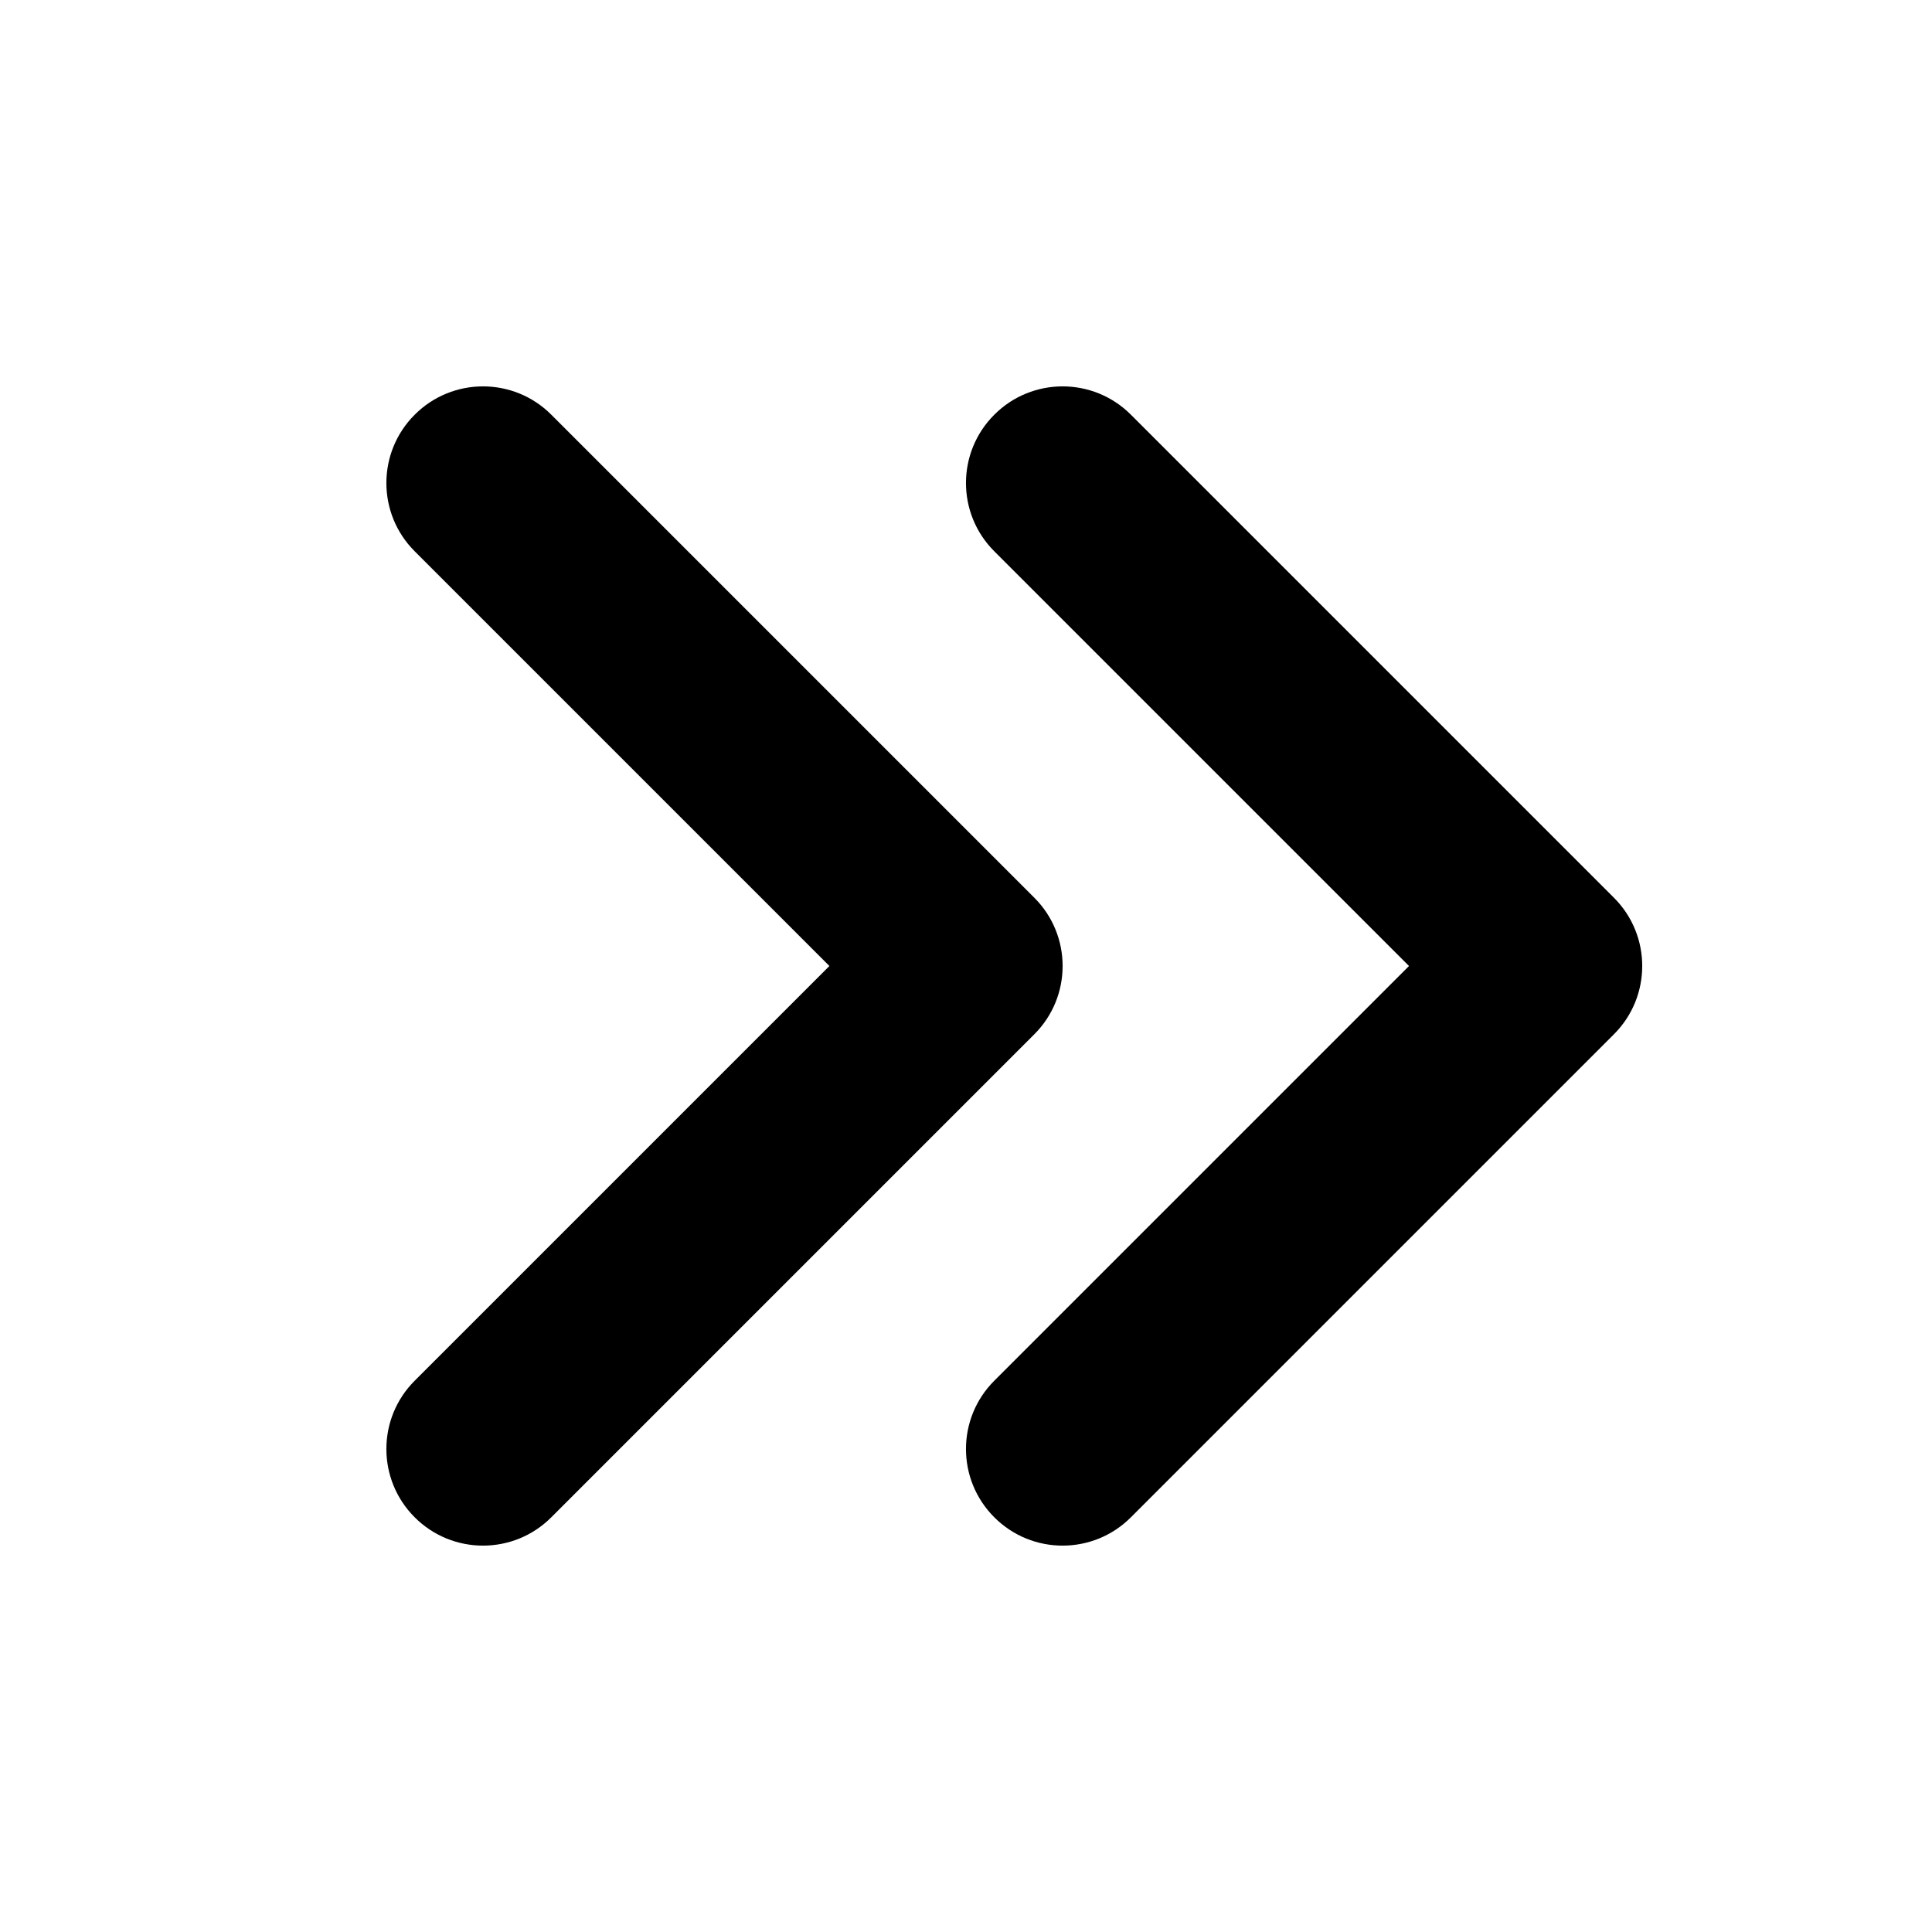
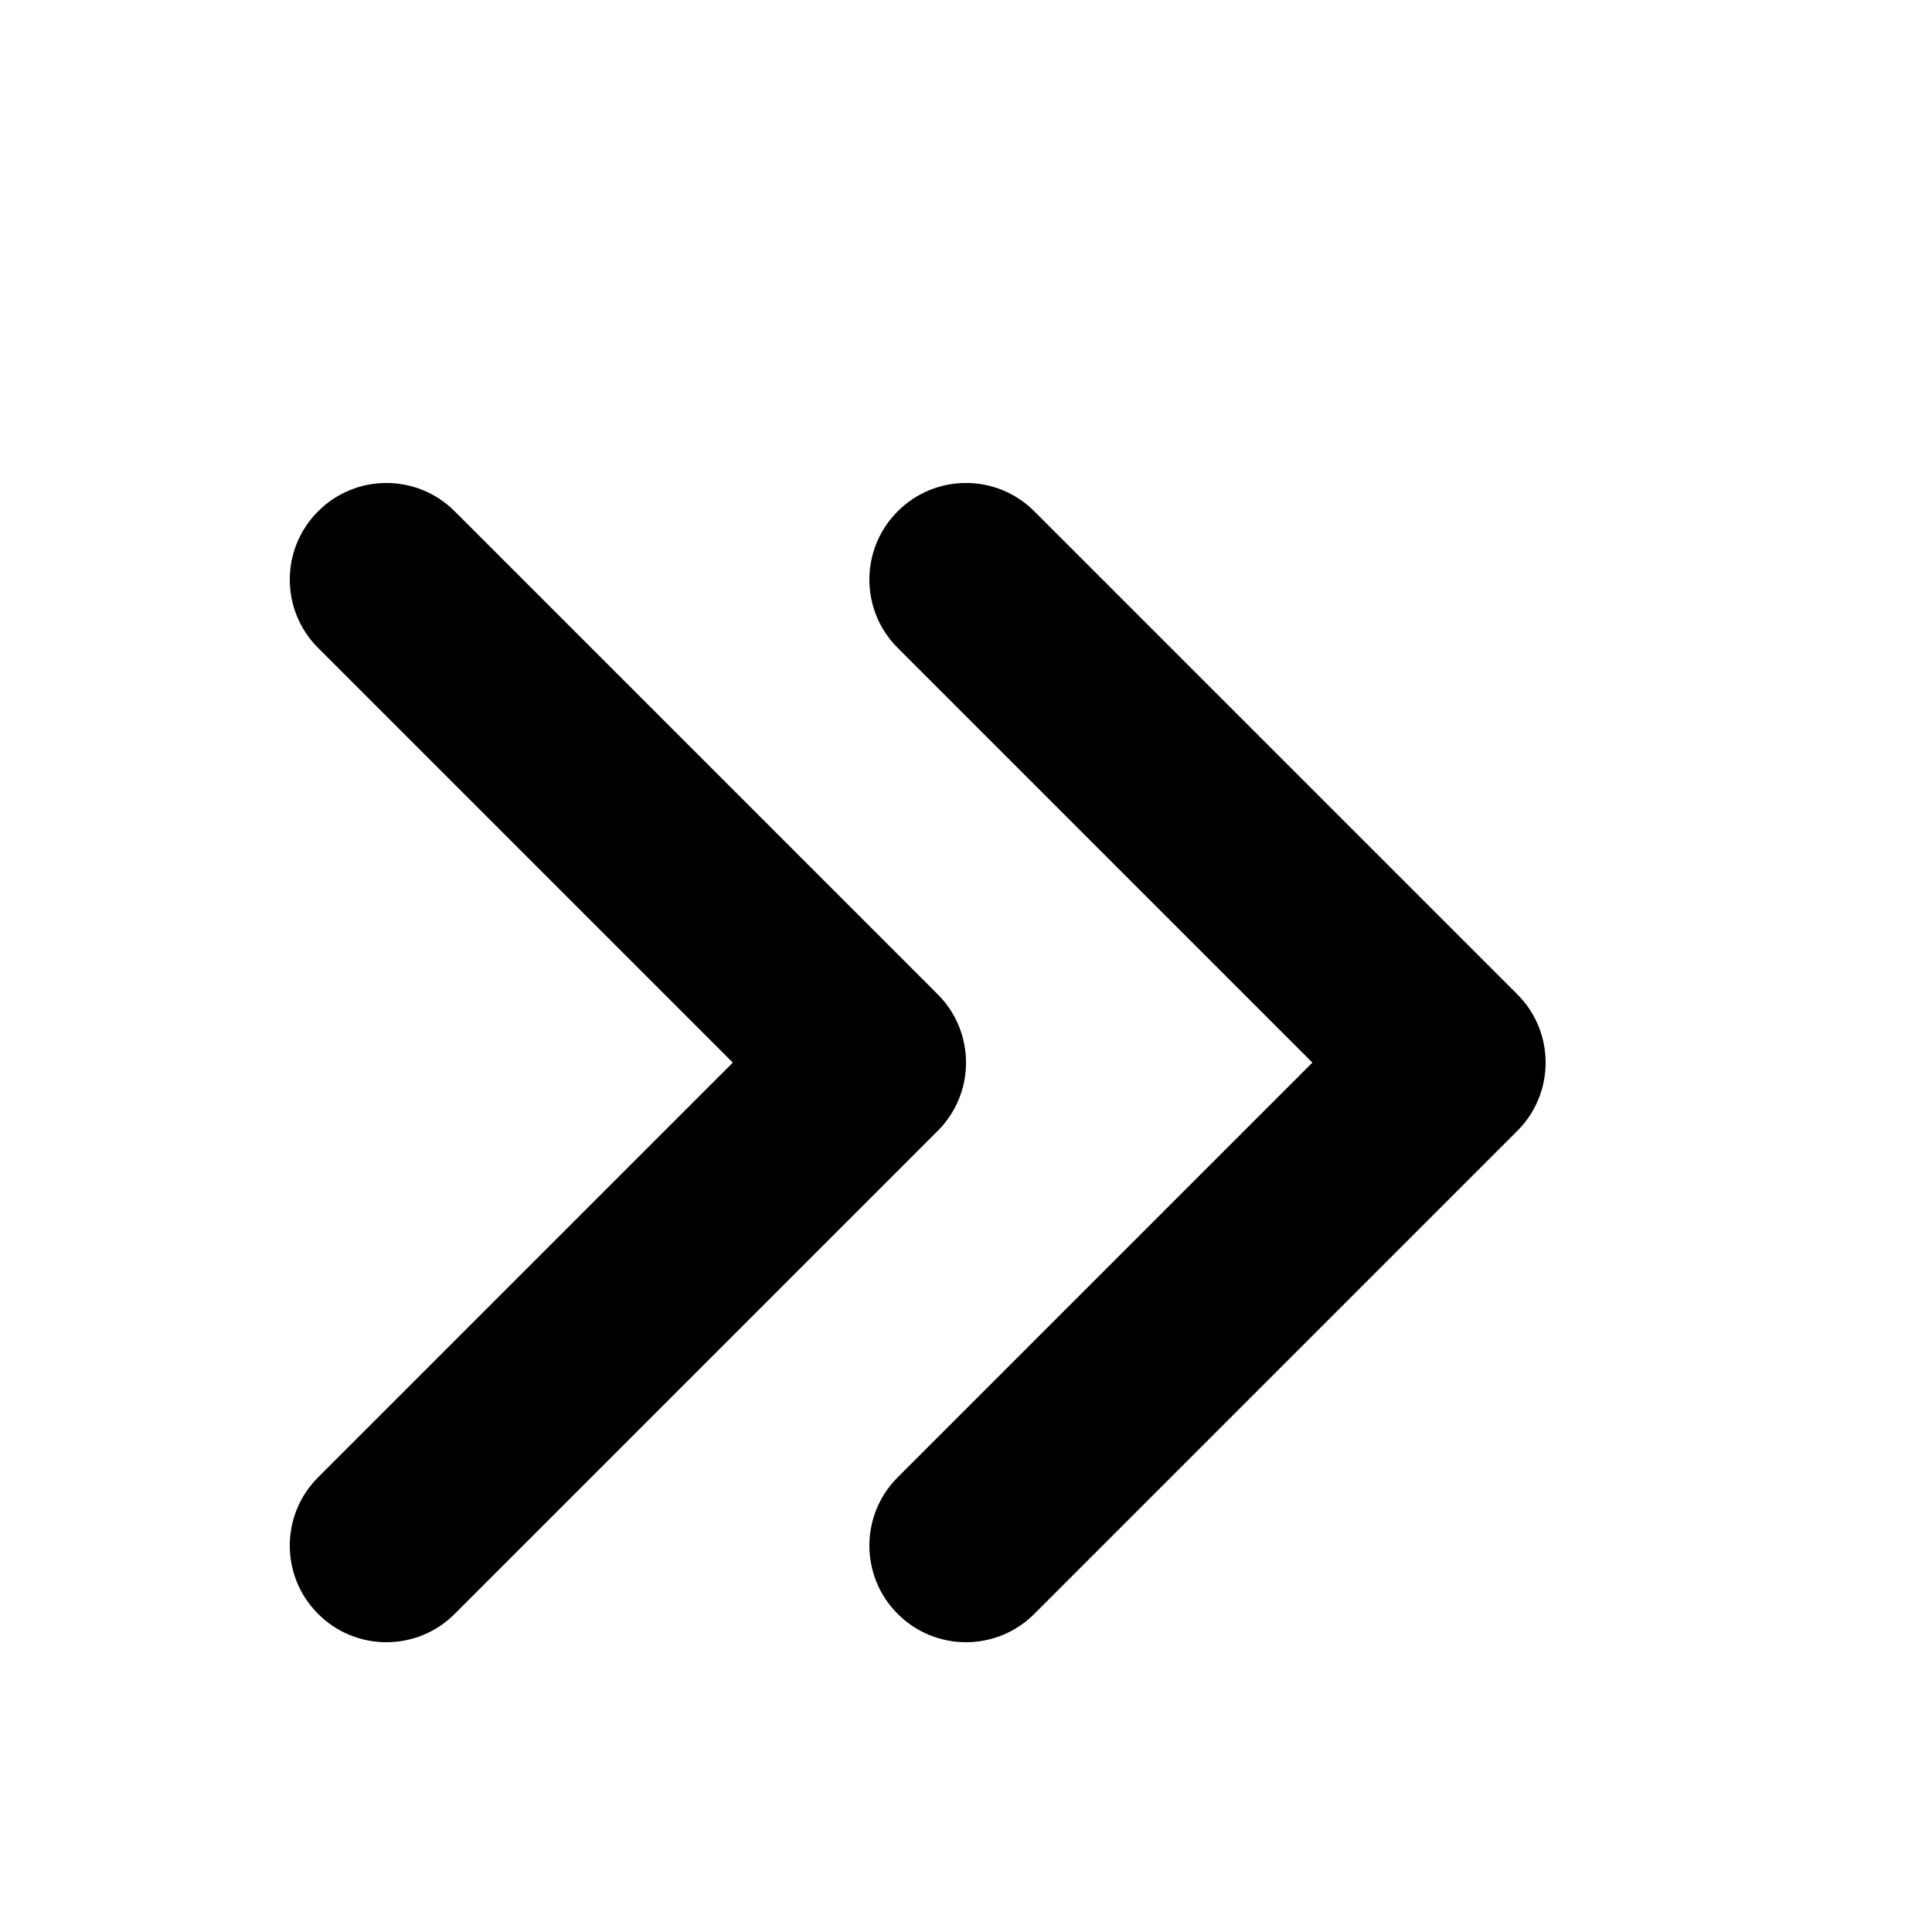
- <svg xmlns="http://www.w3.org/2000/svg" fill="none" height="20" viewBox="0 0 20 20" width="20">
+ <svg xmlns="http://www.w3.org/2000/svg" fill="none" height="20" viewBox="1 -1 20 20" width="20">
  <path clip-rule="evenodd" d="M10.293 15.707C9.902 15.317 9.902 14.683 10.293 14.293L14.586 10L10.293 5.707C9.902 5.317 9.902 4.683 10.293 4.293C10.683 3.902 11.317 3.902 11.707 4.293L16.707 9.293C17.098 9.683 17.098 10.317 16.707 10.707L11.707 15.707C11.317 16.098 10.683 16.098 10.293 15.707Z" fill="currentColor" fill-rule="evenodd" />
  <path clip-rule="evenodd" d="M4.293 15.707C3.902 15.317 3.902 14.683 4.293 14.293L8.586 10L4.293 5.707C3.902 5.317 3.902 4.683 4.293 4.293C4.683 3.902 5.317 3.902 5.707 4.293L10.707 9.293C11.098 9.683 11.098 10.317 10.707 10.707L5.707 15.707C5.317 16.098 4.683 16.098 4.293 15.707Z" fill="currentColor" fill-rule="evenodd" />
</svg>
